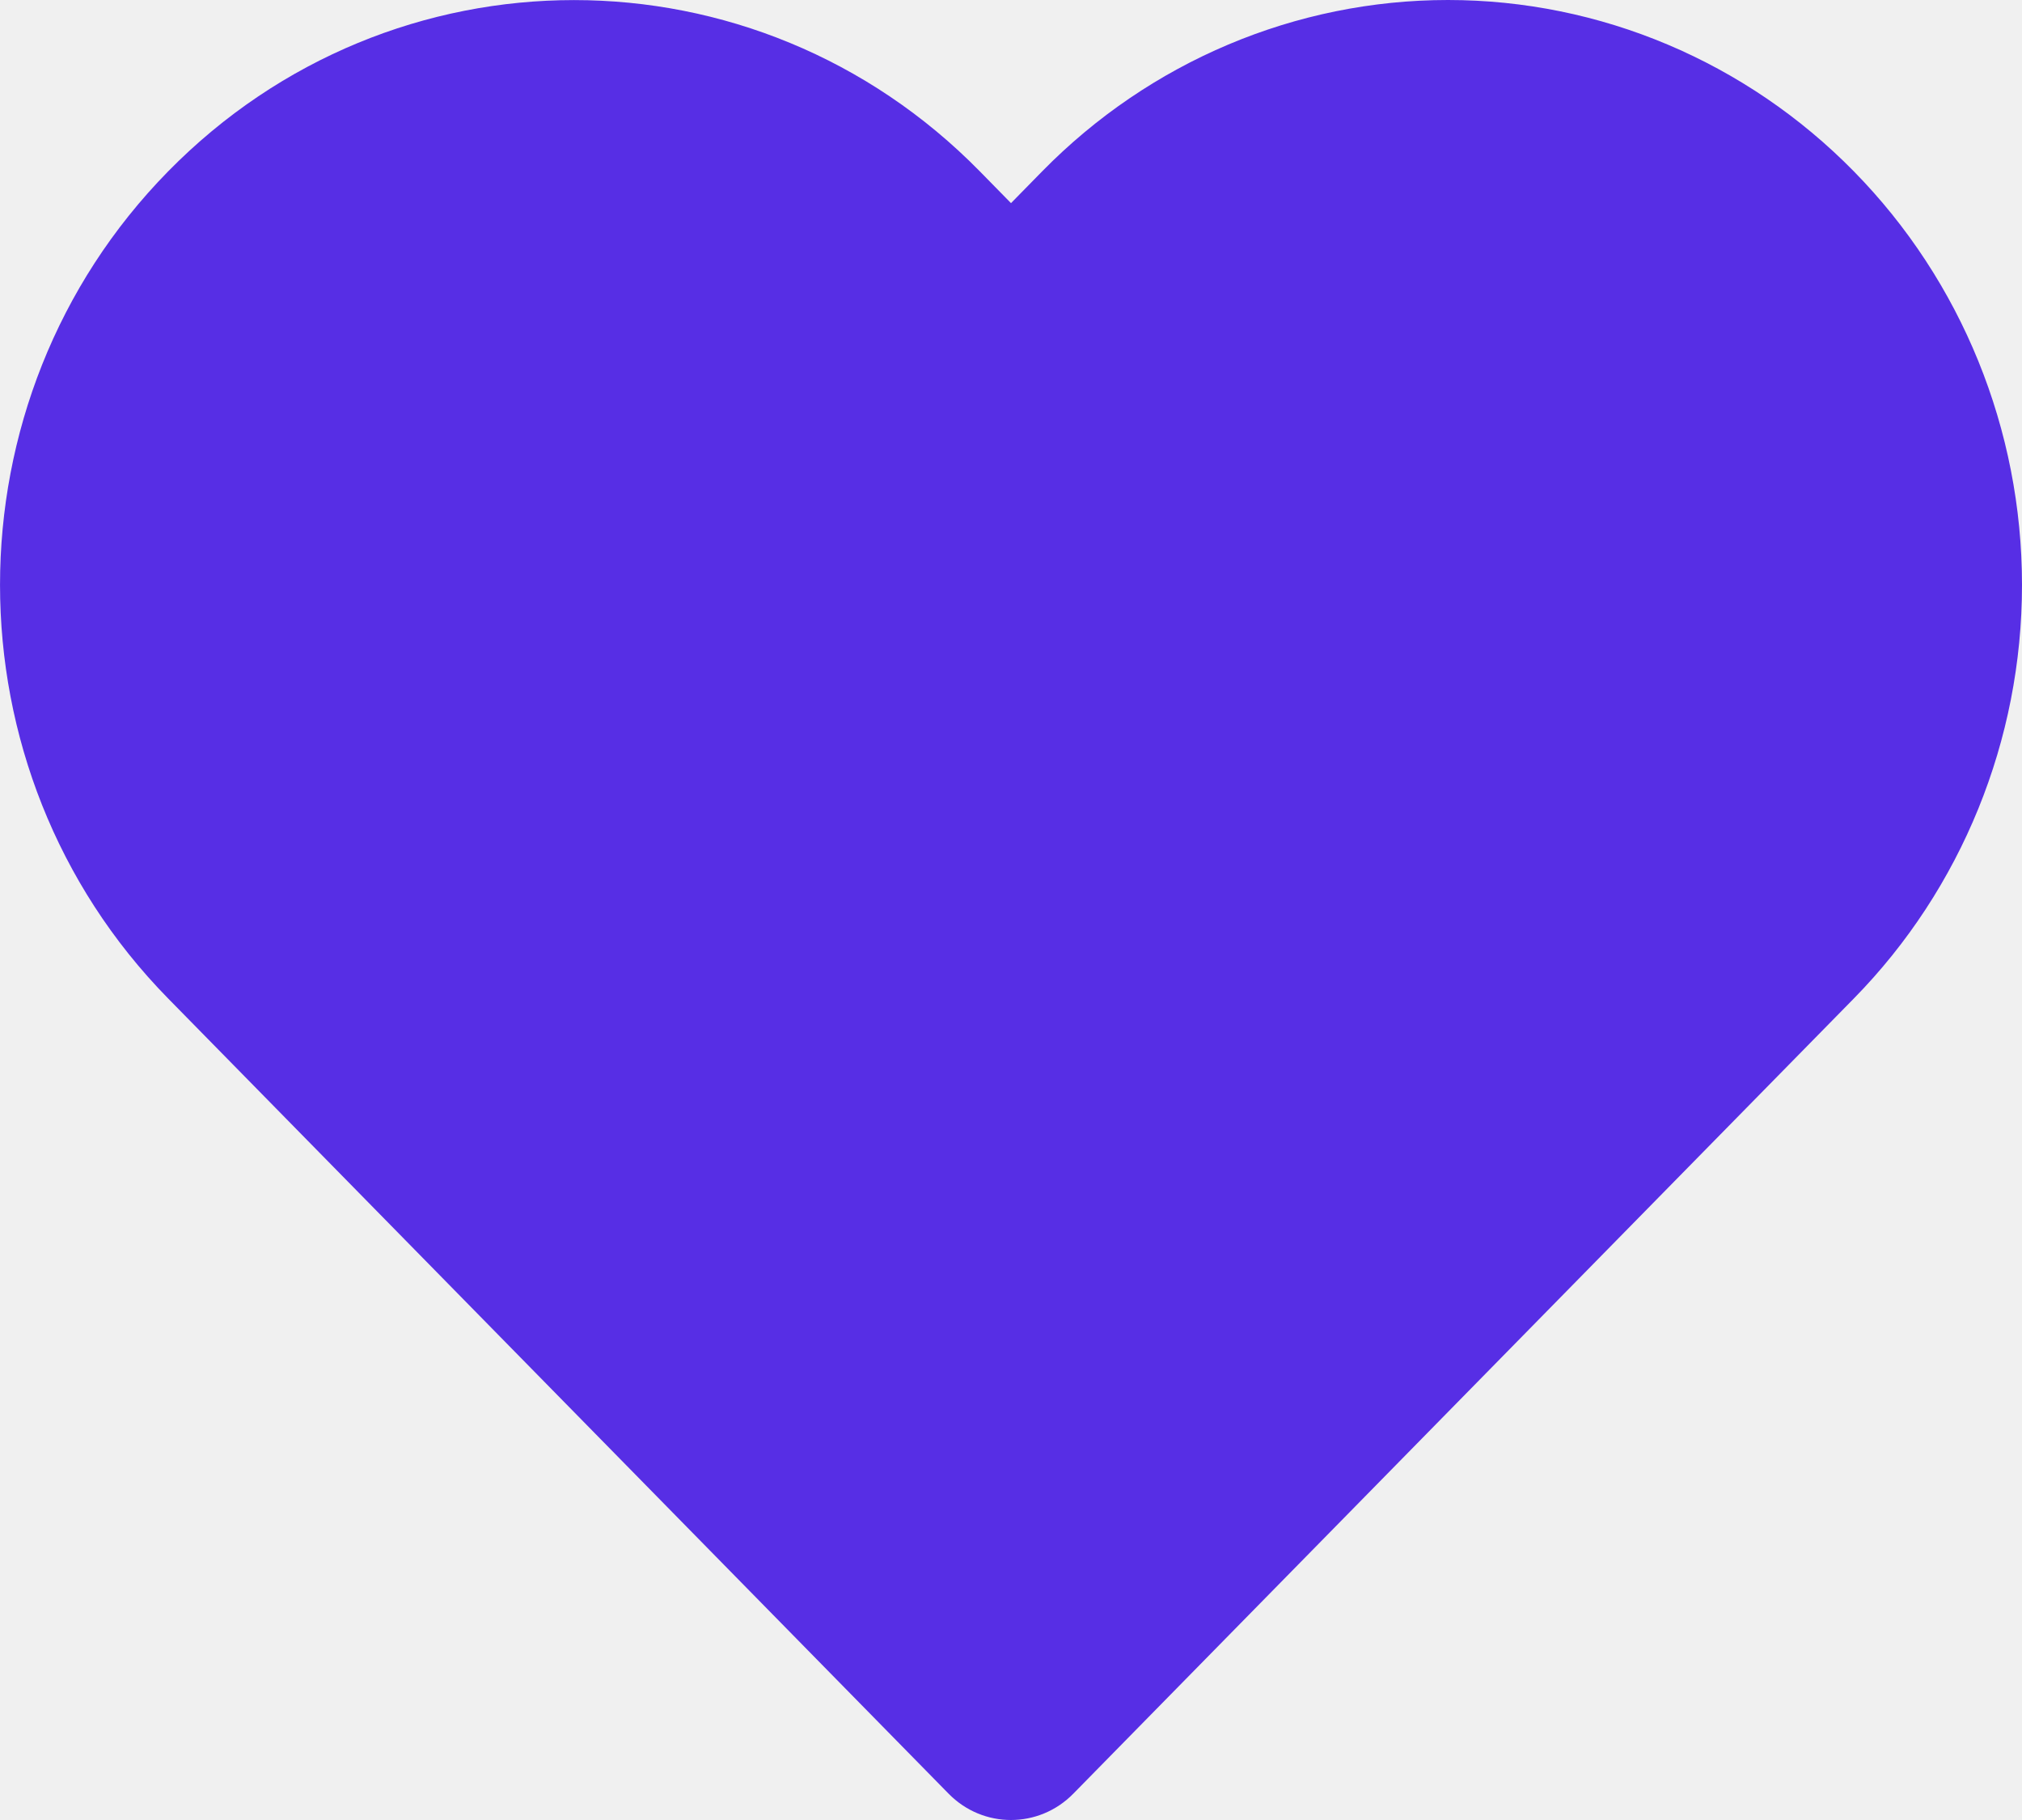
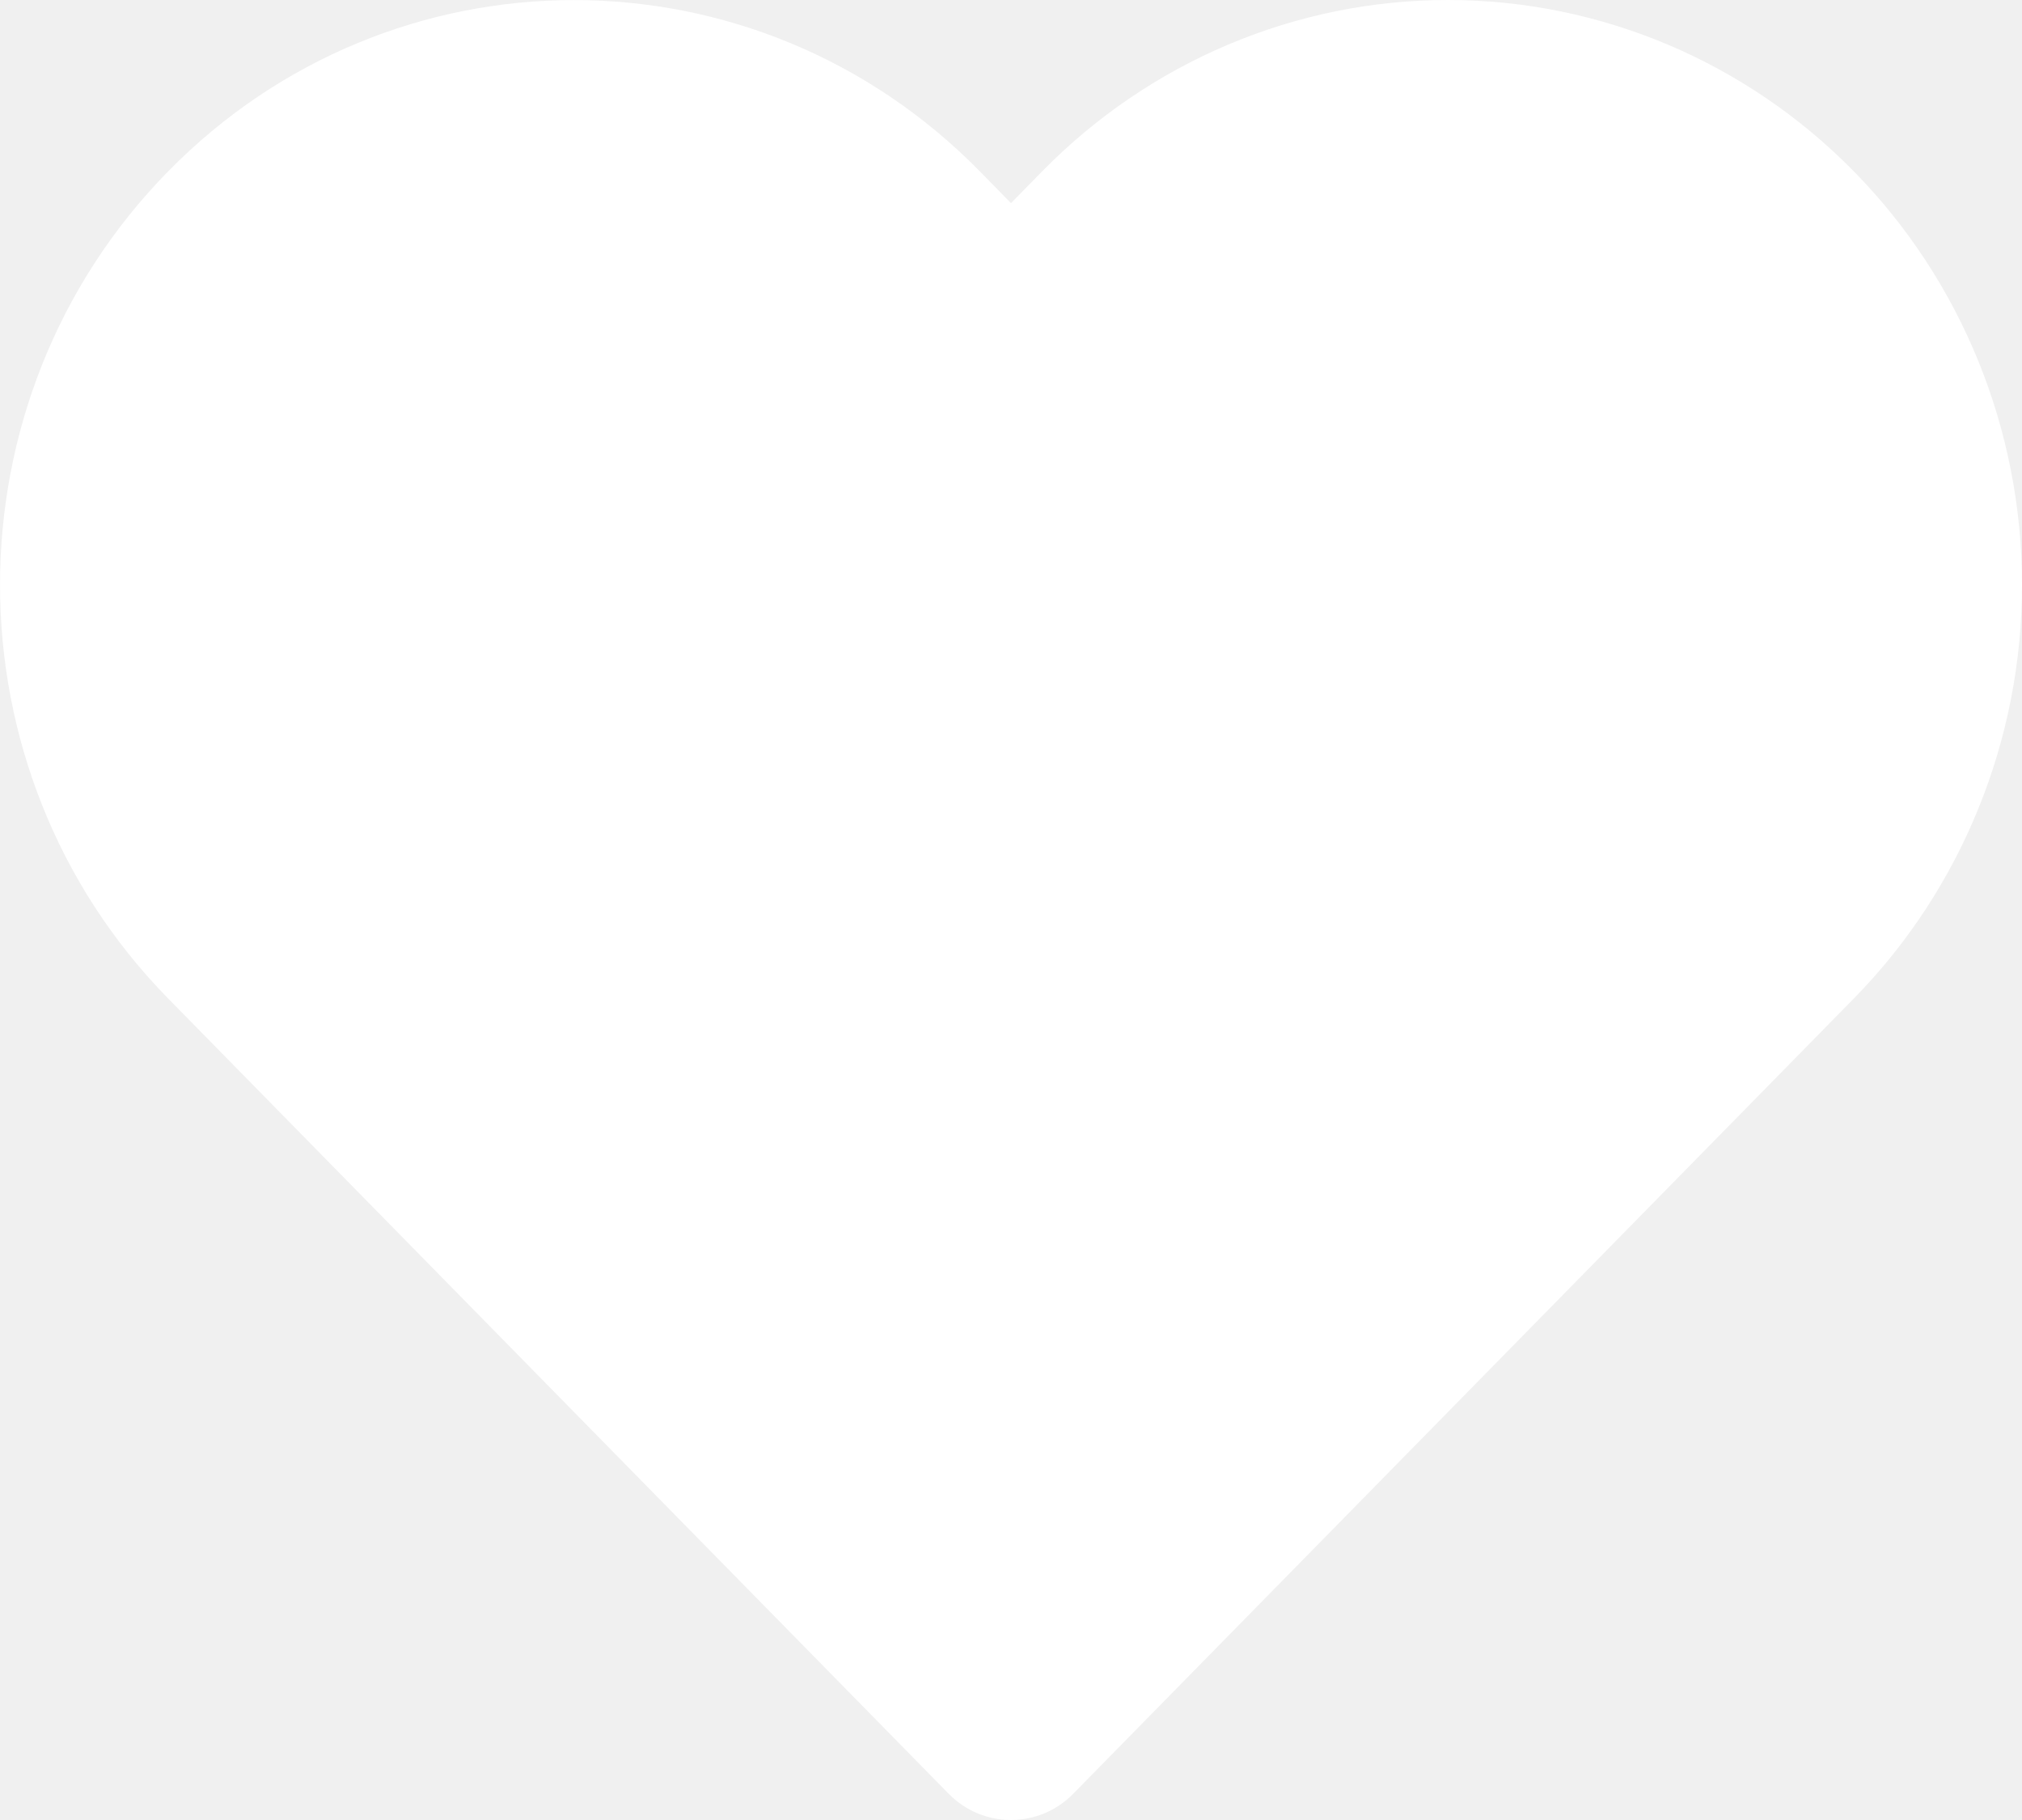
<svg xmlns="http://www.w3.org/2000/svg" xmlns:xlink="http://www.w3.org/1999/xlink" width="20px" height="18px" viewBox="0 0 20 18" version="1.1">
  <defs>
    <path d="M275.322,427 C276.828,427 278.272,427.61 279.337,428.695 C280.402,429.779 281,431.25 281,432.785 C281,434.319 280.402,435.79 279.337,436.875 L271.617,444.739 C271.276,445.087 270.723,445.087 270.382,444.739 L262.663,436.875 C260.446,434.616 260.446,430.953 262.663,428.695 C264.88,426.436 268.475,426.436 270.692,428.695 L271,429.009 L271.308,428.695 C272.372,427.61 273.816,427 275.322,427 Z" id="path-1" />
  </defs>
  <g id="GIFOS" stroke="none" stroke-width="1" fill="none" fill-rule="evenodd">
    <g id="24-Mobile-Gifo-Max" transform="translate(-261, -427)">
      <mask id="mask-2" fill="white">
        <use xlink:href="#path-1" />
      </mask>
-       <use id="icon-fav-active" fill="#572EE5" fill-rule="nonzero" xlink:href="#path-1" />
+       <use id="icon-fav-active" fill=" #ffffff" fill-rule="nonzero" xlink:href="#path-1" />
    </g>
  </g>
</svg>
